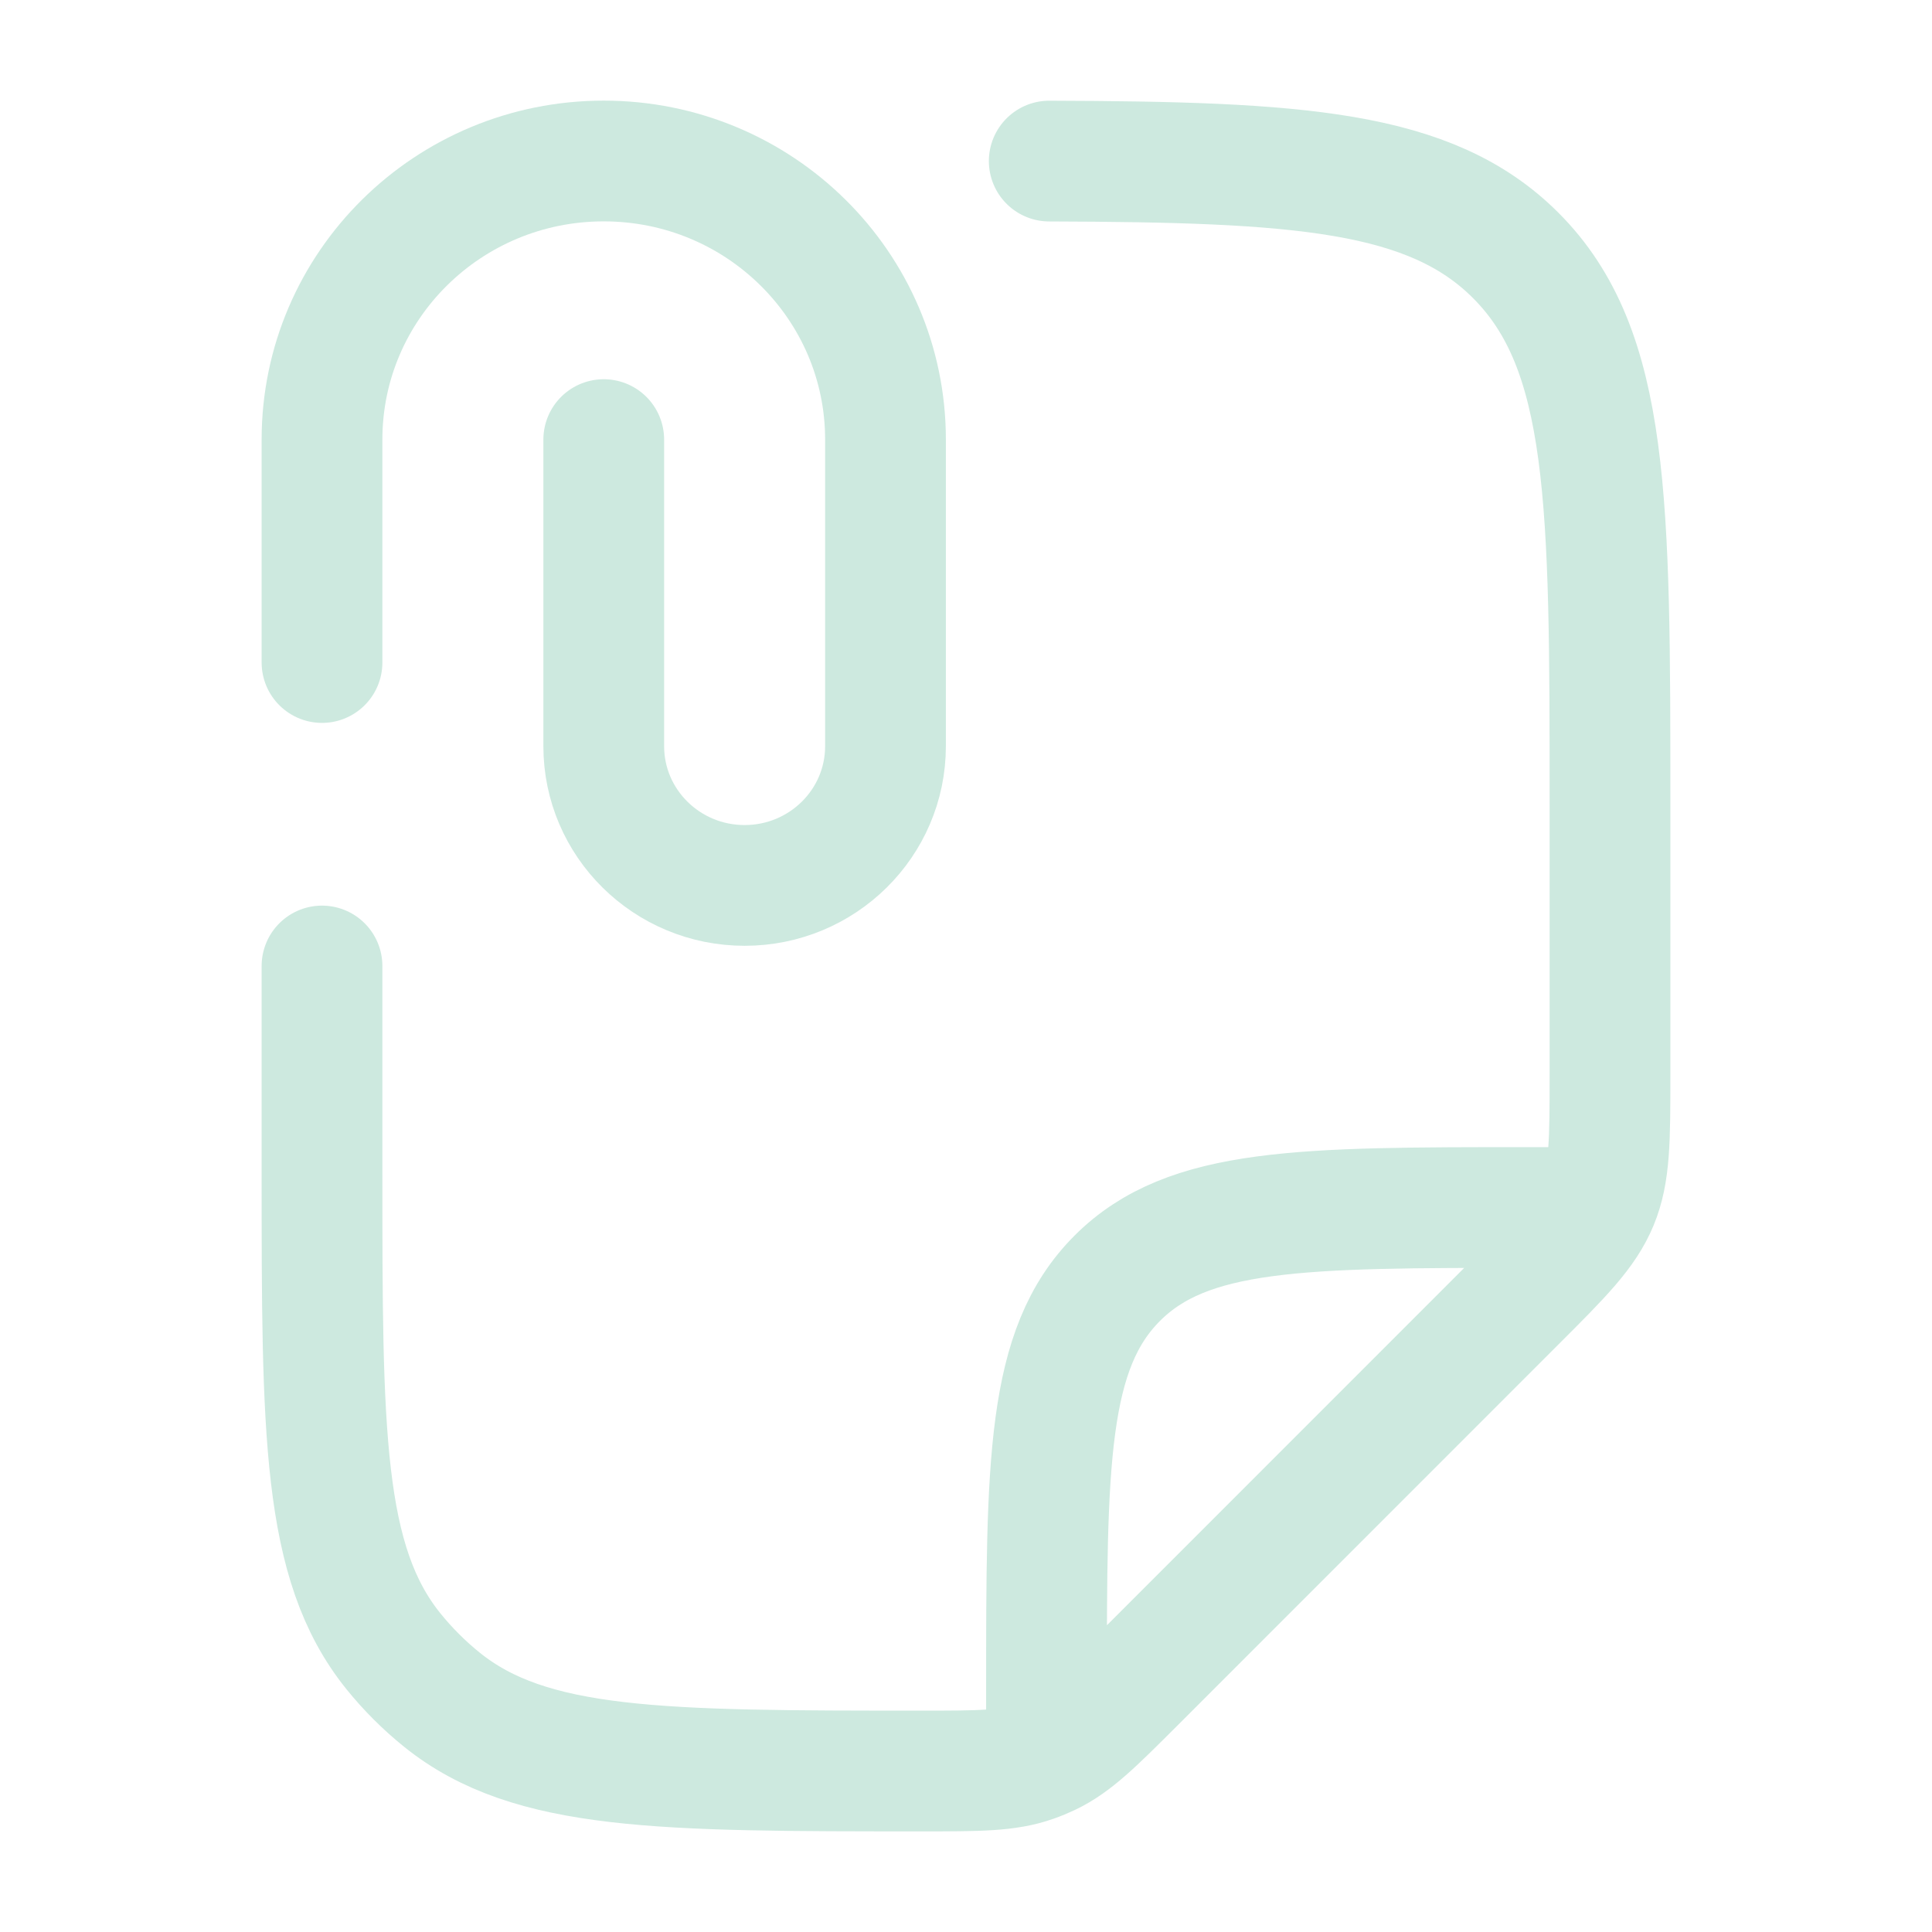
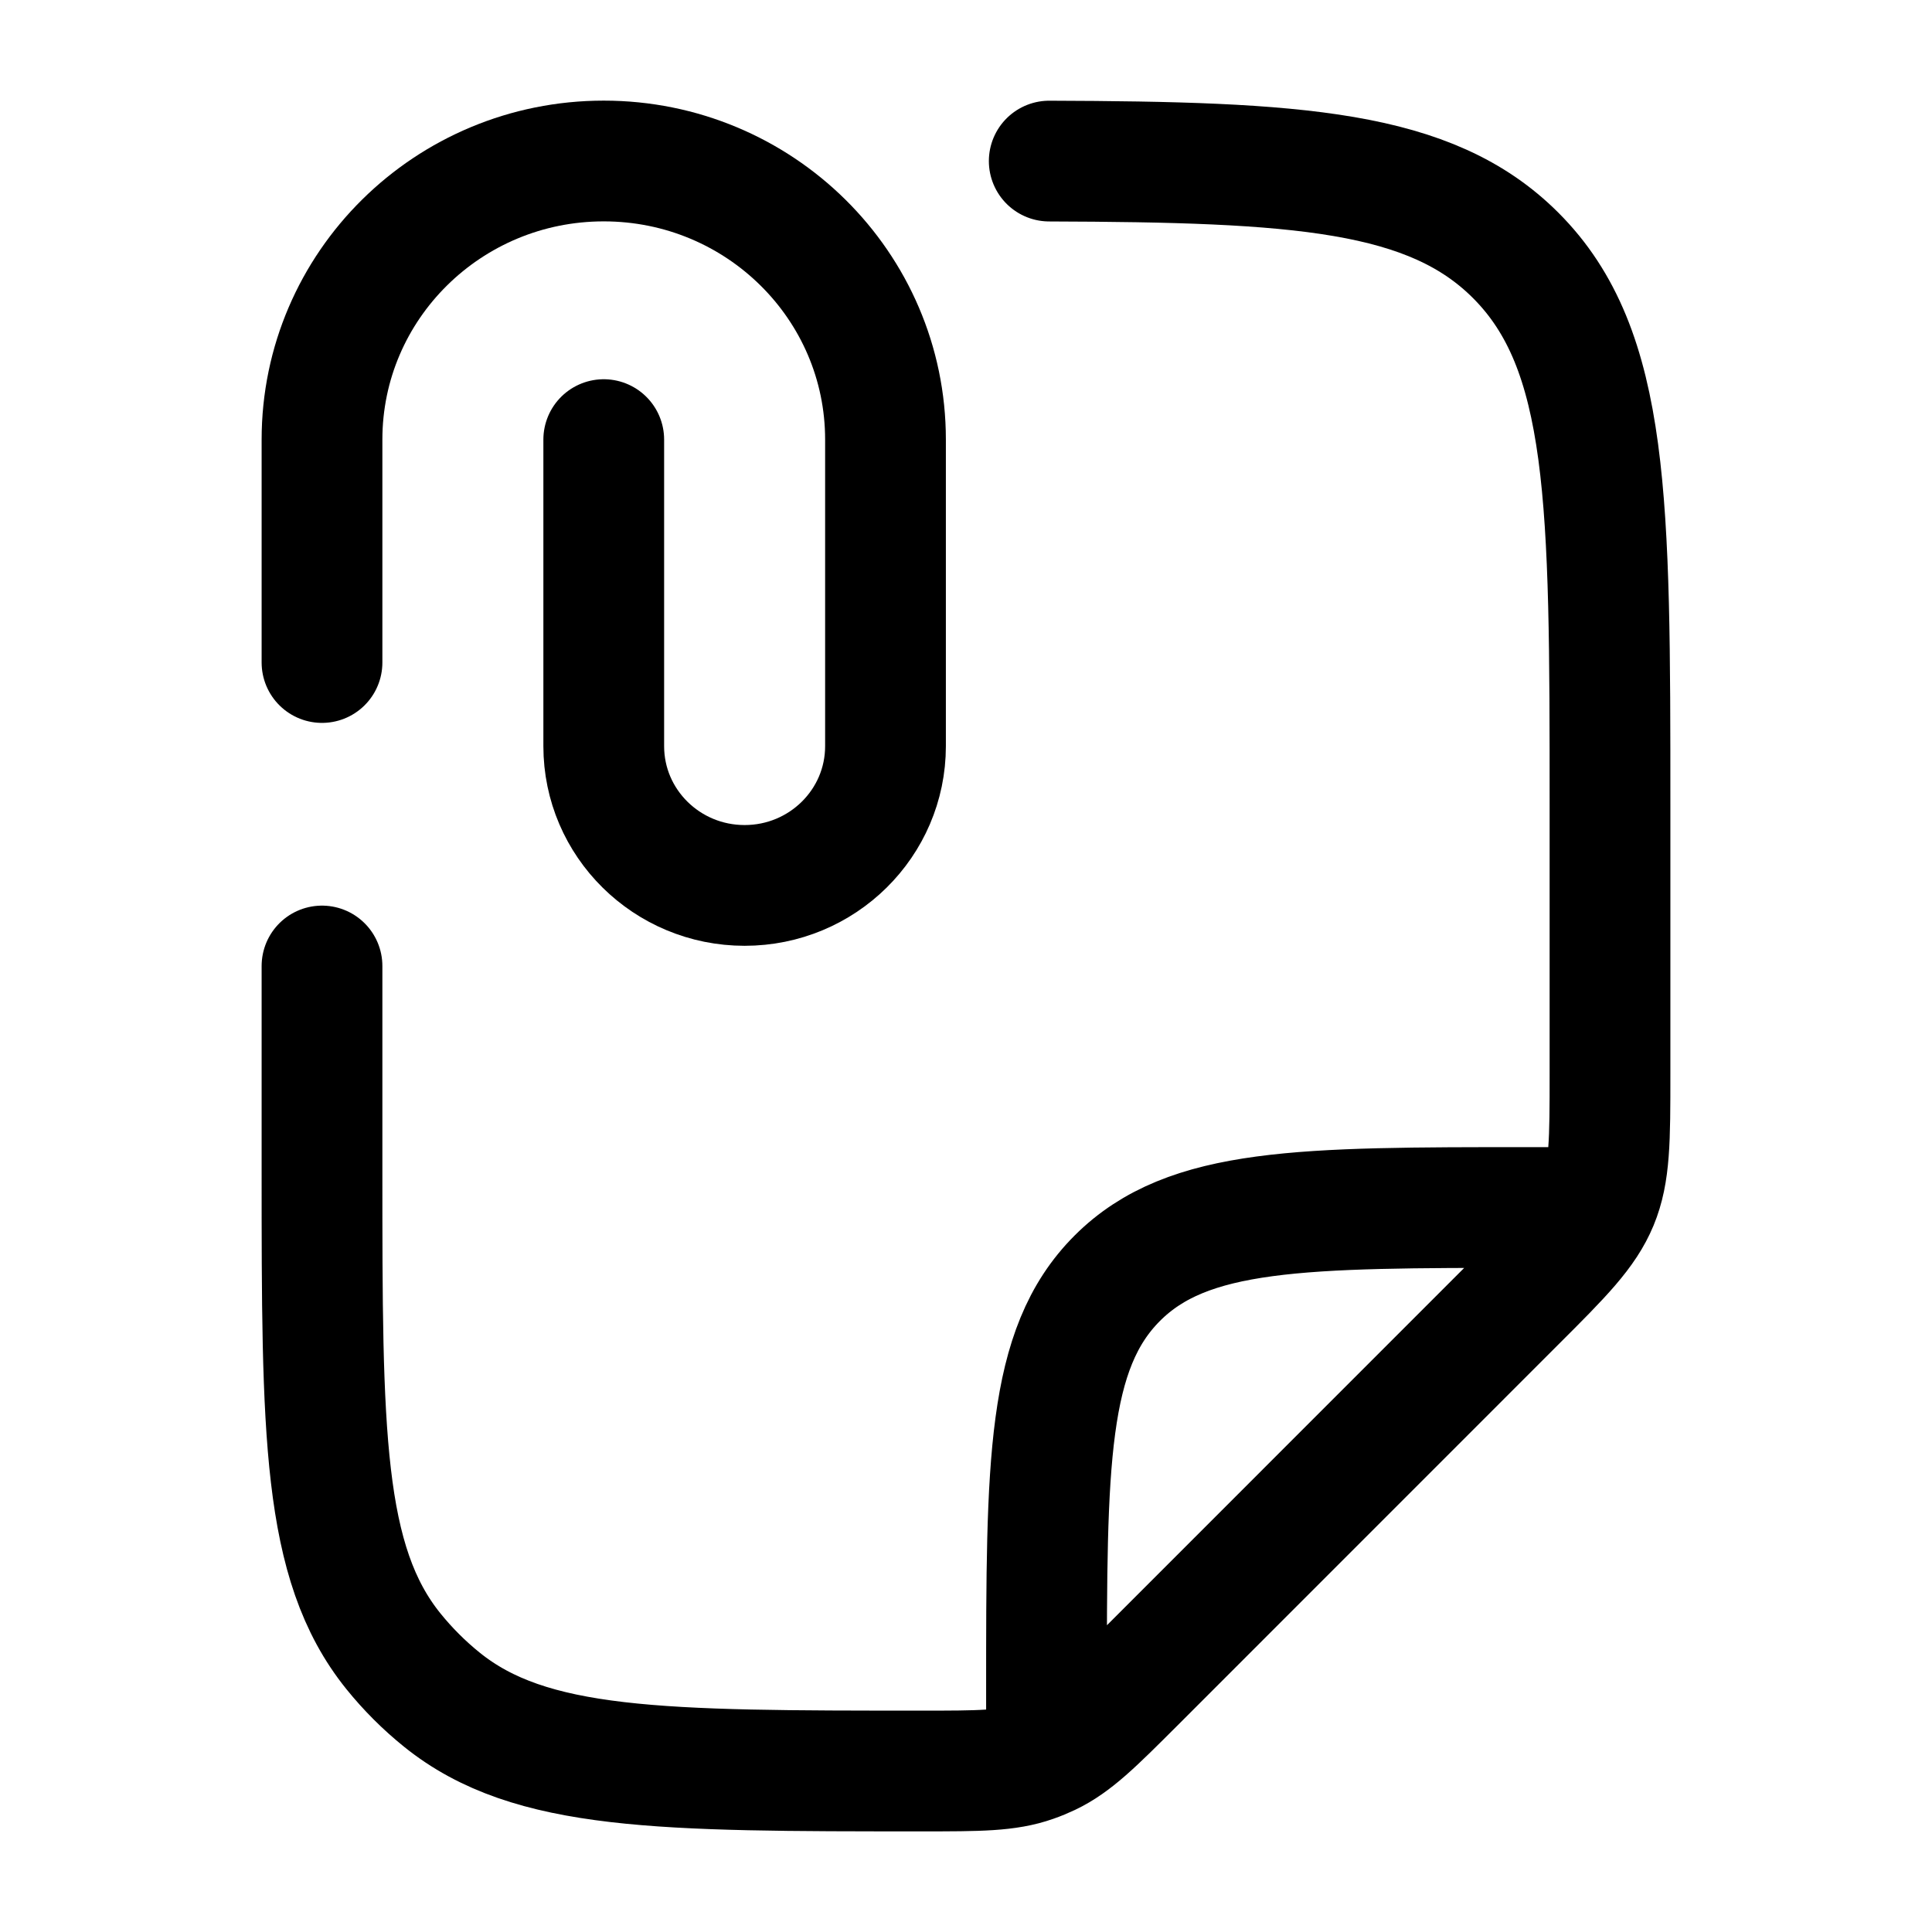
- <svg xmlns="http://www.w3.org/2000/svg" viewBox="0 0 24 24" width="24" height="24" color="#CDE9DF" fill="none">
+ <svg xmlns="http://www.w3.org/2000/svg" viewBox="0 0 24 24" width="24" height="24" fill="none">
  <path d="M4 12L4 14.545C4 17.79 4 19.412 4.886 20.511C5.065 20.733 5.267 20.935 5.489 21.114C6.588 22 8.211 22 11.456 22C12.161 22 12.514 22 12.837 21.886C12.904 21.863 12.97 21.835 13.034 21.805C13.344 21.657 13.593 21.407 14.092 20.909L18.828 16.172C19.407 15.594 19.695 15.305 19.848 14.937C20 14.57 20 14.161 20 13.344V10C20 6.229 20 4.344 18.828 3.172C17.769 2.113 16.127 2.011 13.034 2.001M13 21.5V21C13 18.172 13 16.758 13.879 15.879C14.757 15 16.172 15 19 15H19.5" stroke="currentColor" stroke-width="1.5" stroke-linecap="round" stroke-linejoin="round" />
  <path d="M4 8.23V5.461C4 3.549 5.567 2 7.5 2C9.433 2 11 3.549 11 5.461V9.269C11 10.225 10.216 10.999 9.25 10.999C8.284 10.999 7.5 10.225 7.5 9.269V5.461" stroke="currentColor" stroke-width="1.5" stroke-linecap="round" stroke-linejoin="round" />
</svg>
